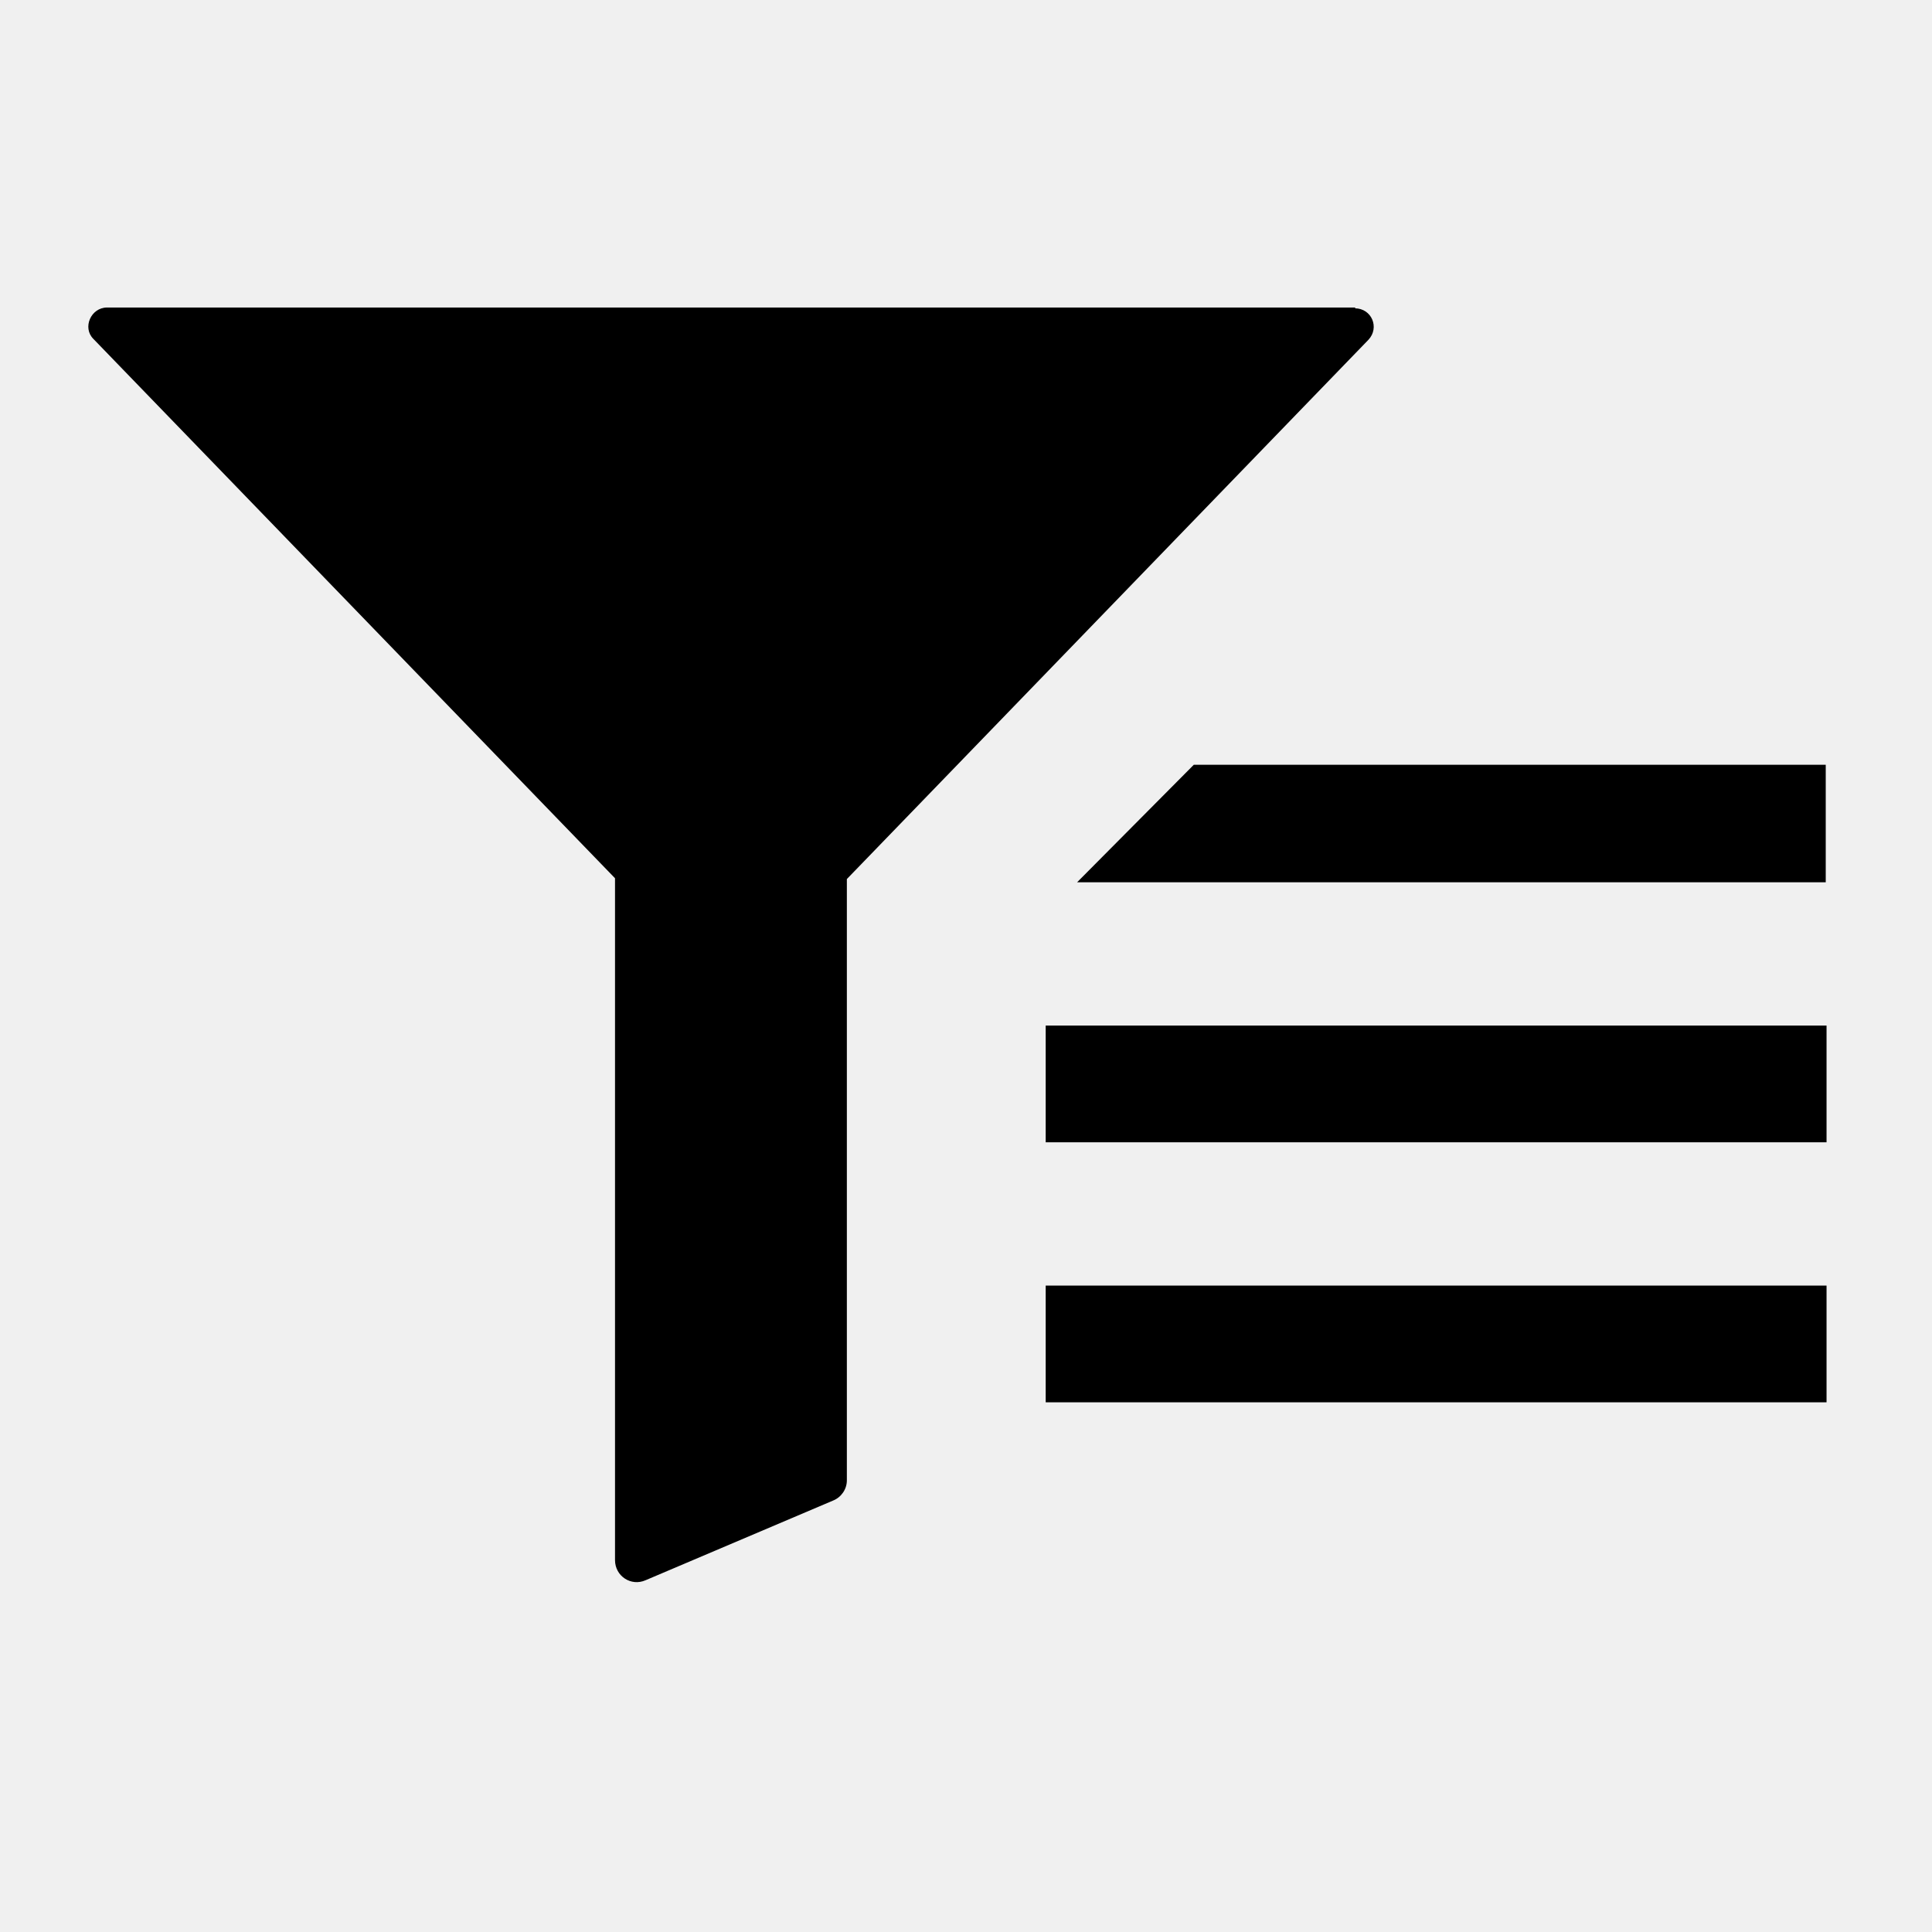
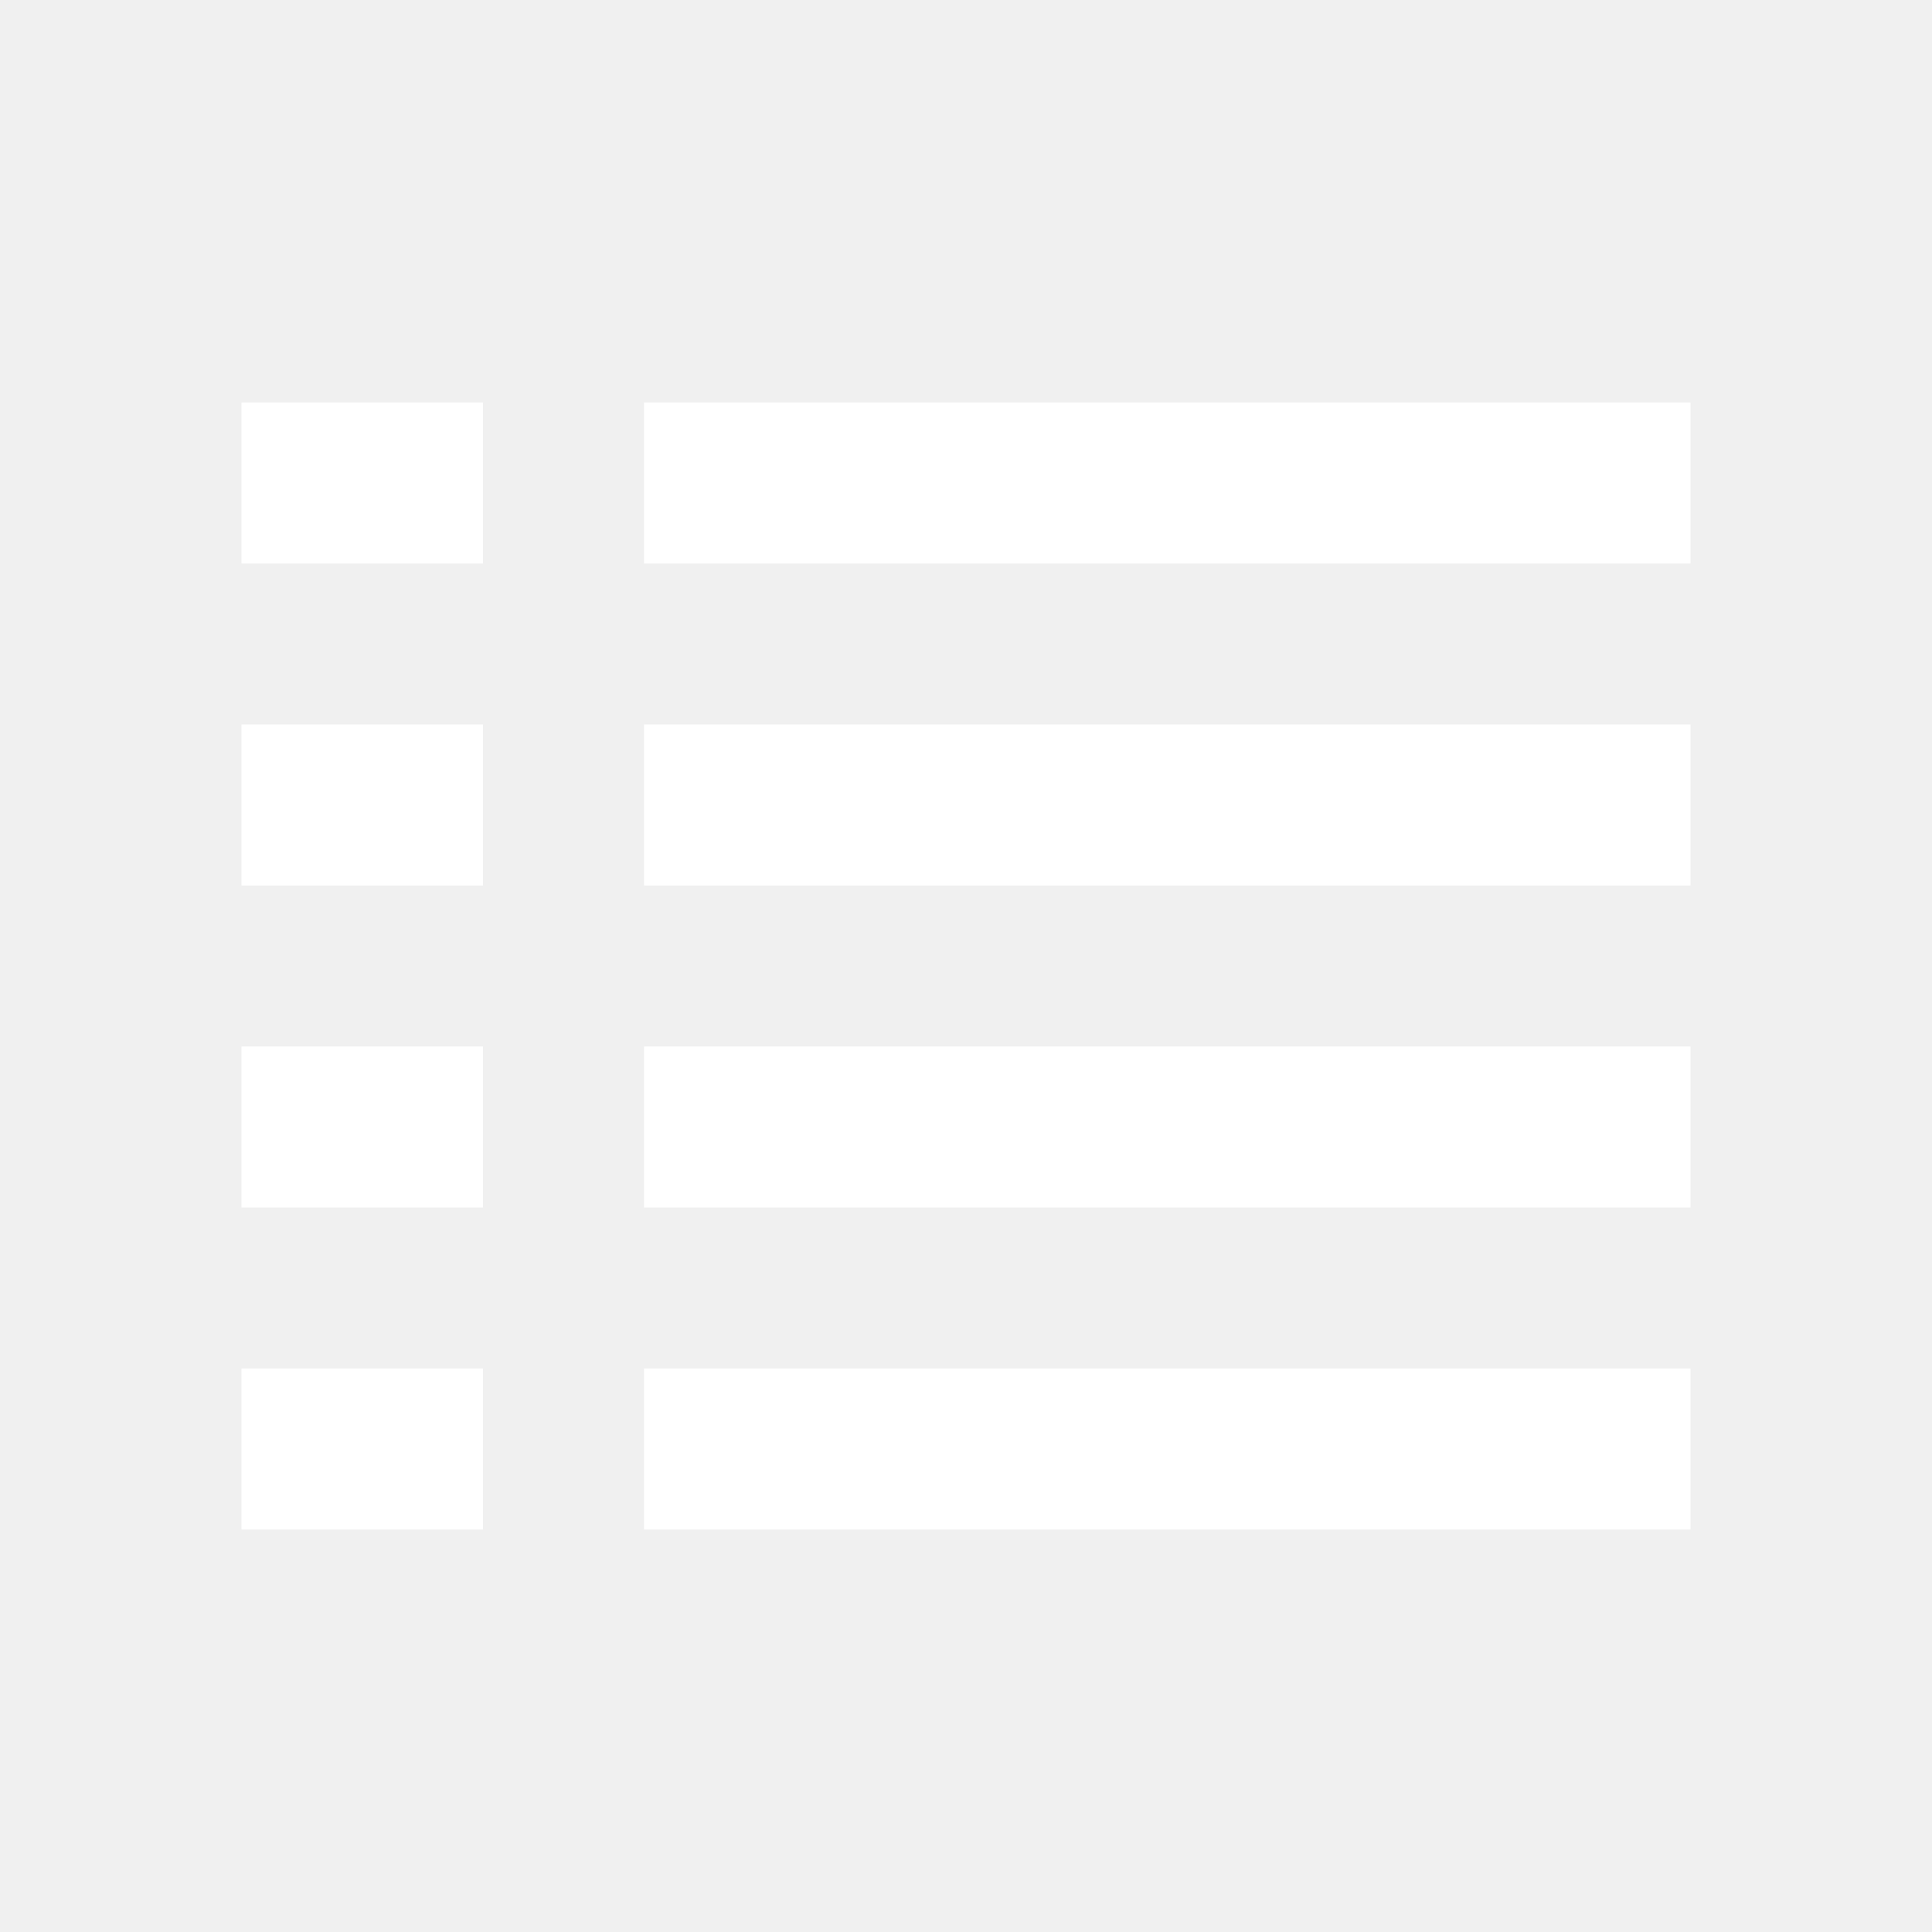
- <svg xmlns="http://www.w3.org/2000/svg" aria-hidden="true" focusable="false" viewBox="0 0 24 24">
-   <rect x="12.99" y="12.74" width="9.7" height="1.45" />
-   <rect x="12.99" y="15.97" width="9.7" height="1.45" />
-   <polygon points="14.83 9.5 13.38 10.96 22.68 10.96 22.68 9.5 14.83 9.5" />
-   <path d="m16.84,3.82H1.33c-.2,0-.31.25-.17.39l6.48,6.7v8.47c0,.2.2.33.38.25l2.33-.99c.1-.04.17-.14.17-.25v-7.47l6.48-6.7c.14-.15.04-.39-.17-.39Z" />
+ <svg xmlns="http://www.w3.org/2000/svg" id="Layer_1" data-name="Layer 1" viewBox="0 0 24 24">
+   <defs>
+     <style>
+       .cls-1 {
+         fill: #fff;
+         stroke-width: 0px;
+       }
+     </style>
+   </defs>
+   <rect class="cls-1" x="3" y="5" width="3" height="2" />
+   <rect class="cls-1" x="8" y="5" width="13" height="2" />
+   <rect class="cls-1" x="3" y="9" width="3" height="2" />
+   <rect class="cls-1" x="8" y="9" width="13" height="2" />
+   <rect class="cls-1" x="3" y="13" width="3" height="2" />
+   <rect class="cls-1" x="8" y="13" width="13" height="2" />
+   <rect class="cls-1" x="3" y="17" width="3" height="2" />
+   <rect class="cls-1" x="8" y="17" width="13" height="2" />
</svg>
